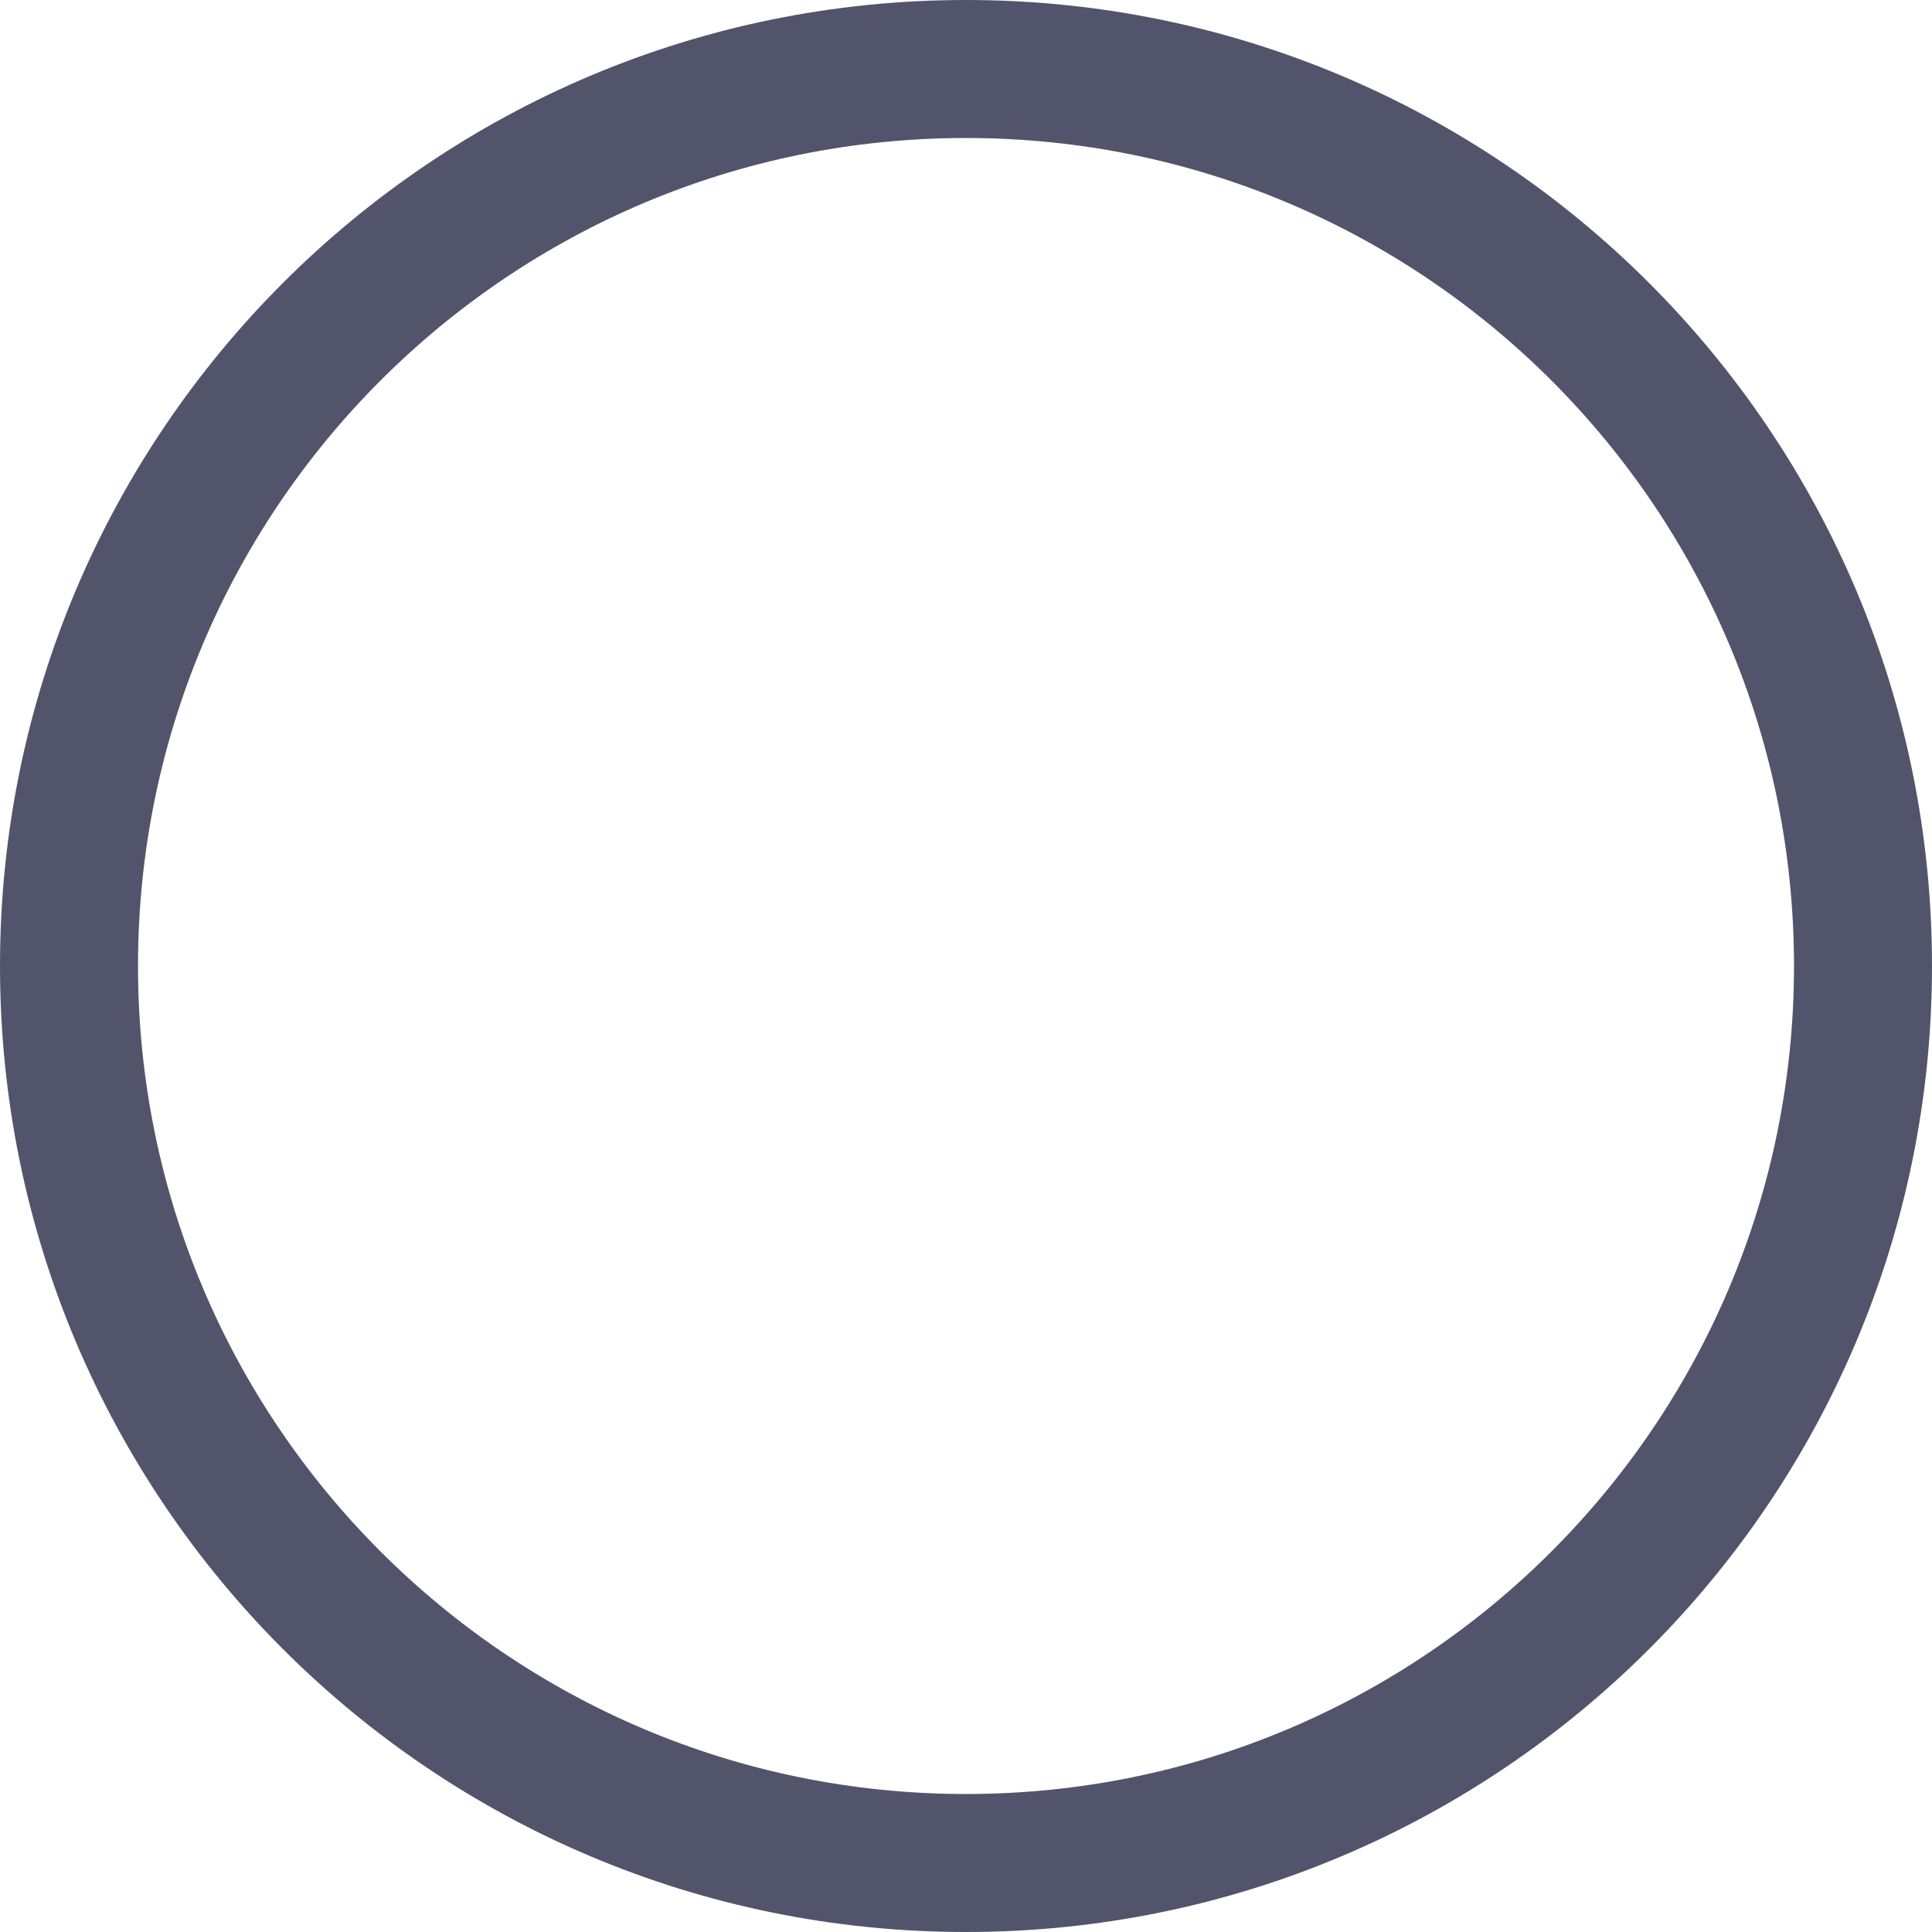
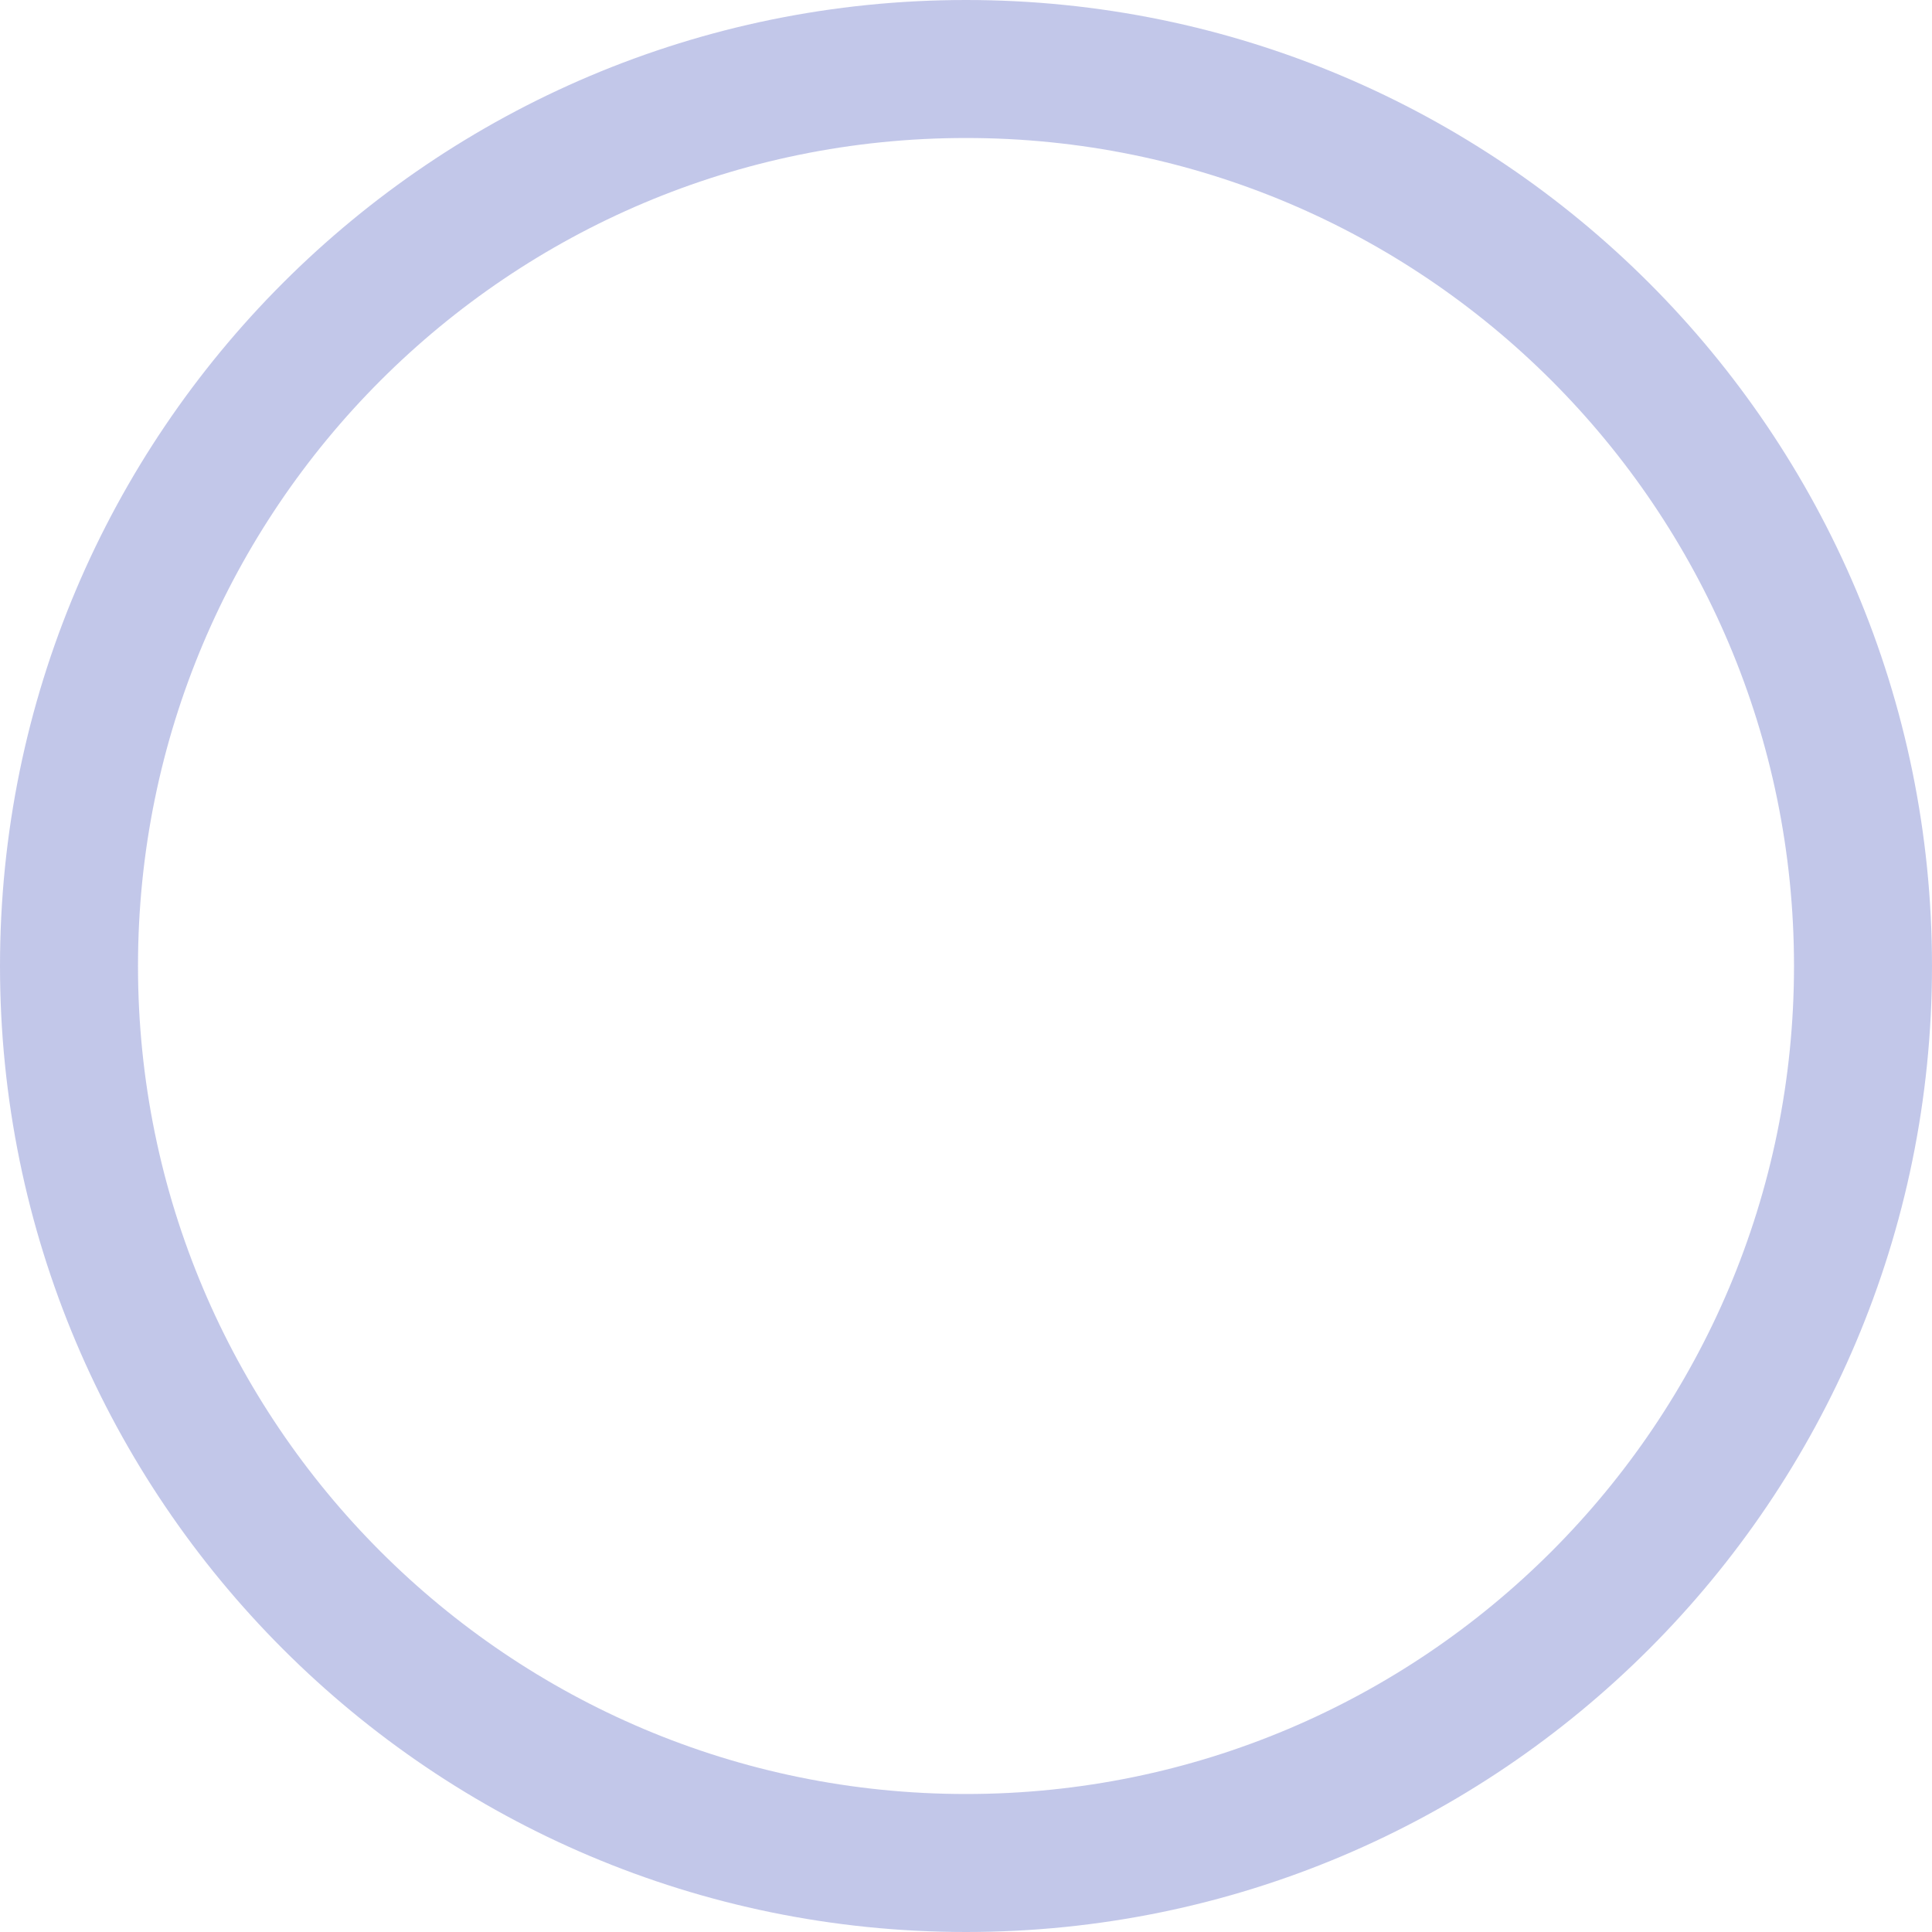
<svg xmlns="http://www.w3.org/2000/svg" width="14px" height="14px" viewBox="0 0 14 14" version="1.1">
-   <g id="页面1" stroke="none" stroke-width="1" fill="none" fill-rule="evenodd" opacity="0.749">
-     <g id="Goz-26条链-大概展示复制" transform="translate(-1542, -153)" stroke="#181B3A">
-       <rect id="矩形" x="1542.5" y="153.5" width="13" height="13" rx="6.5" />
+   <g id="页面1" stroke="none" stroke-width="1" fill="none" fill-rule="evenodd" opacity="0.501">
+     <g id="Goz-26条链-大概展示复制-7" transform="translate(-1320, -167)" stroke="#868FD3">
+       <rect id="矩形" x="1320.5" y="167.5" width="13" height="13" rx="6.5" />
    </g>
  </g>
</svg>
